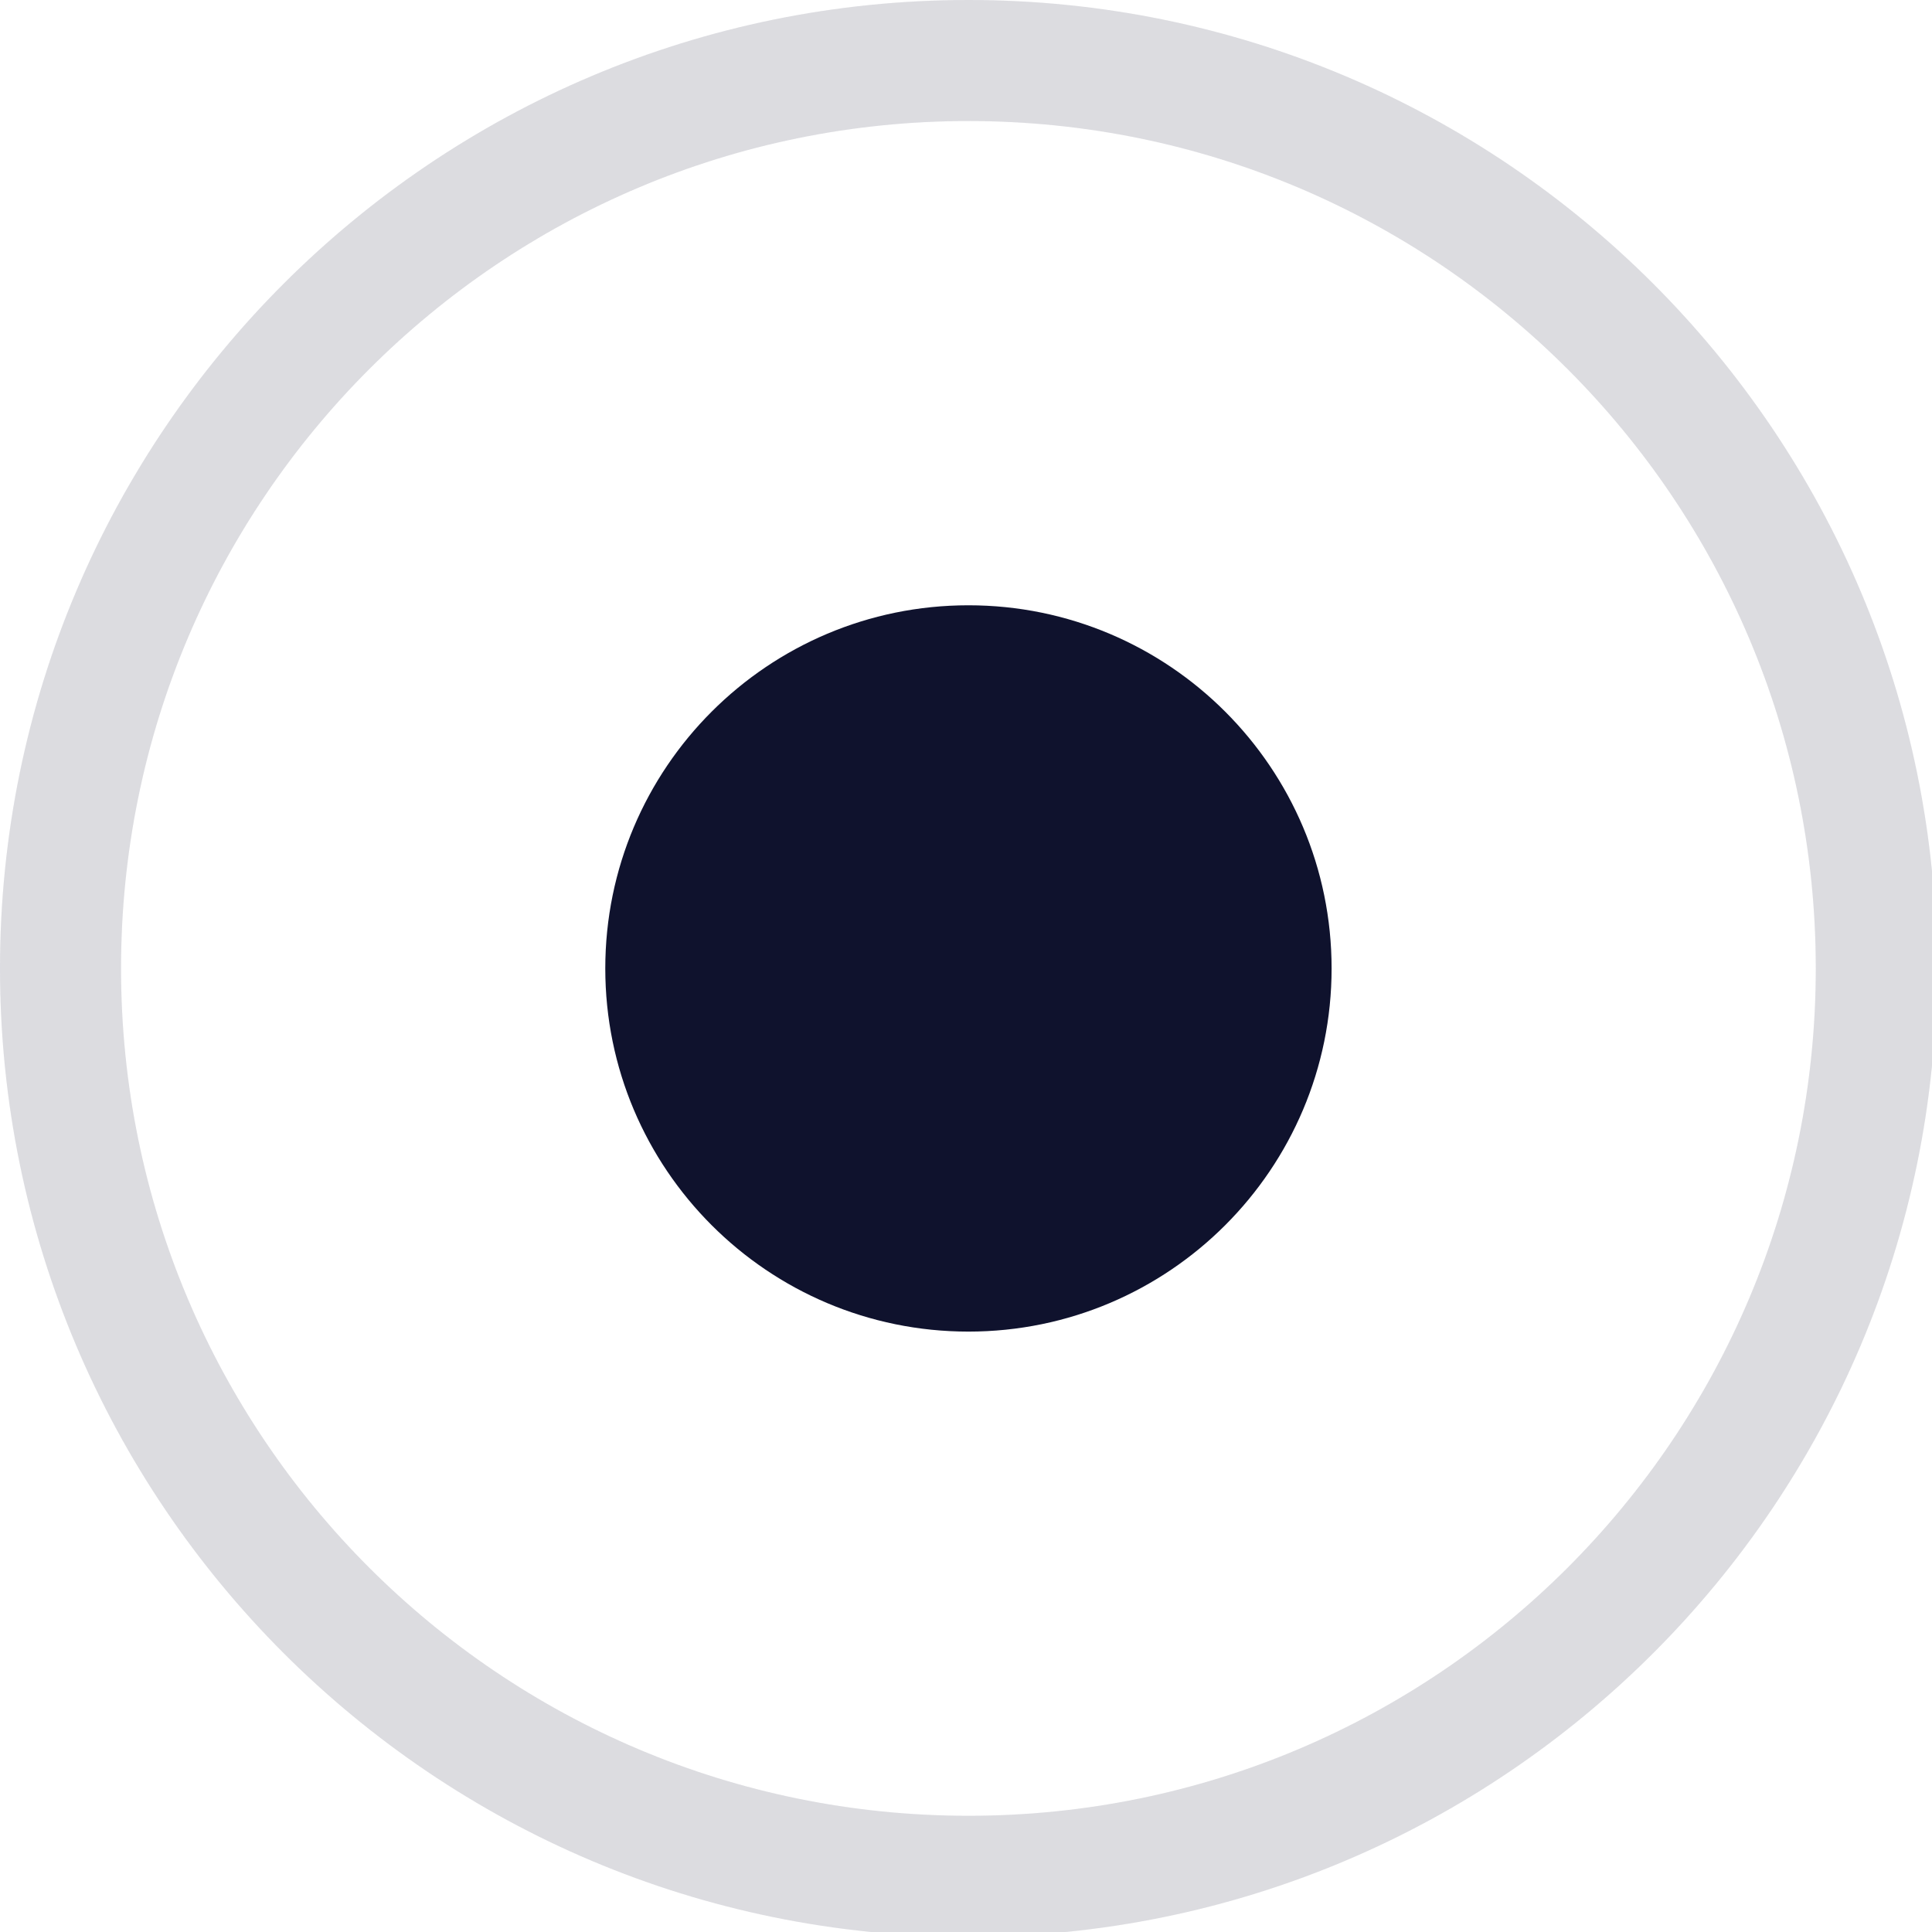
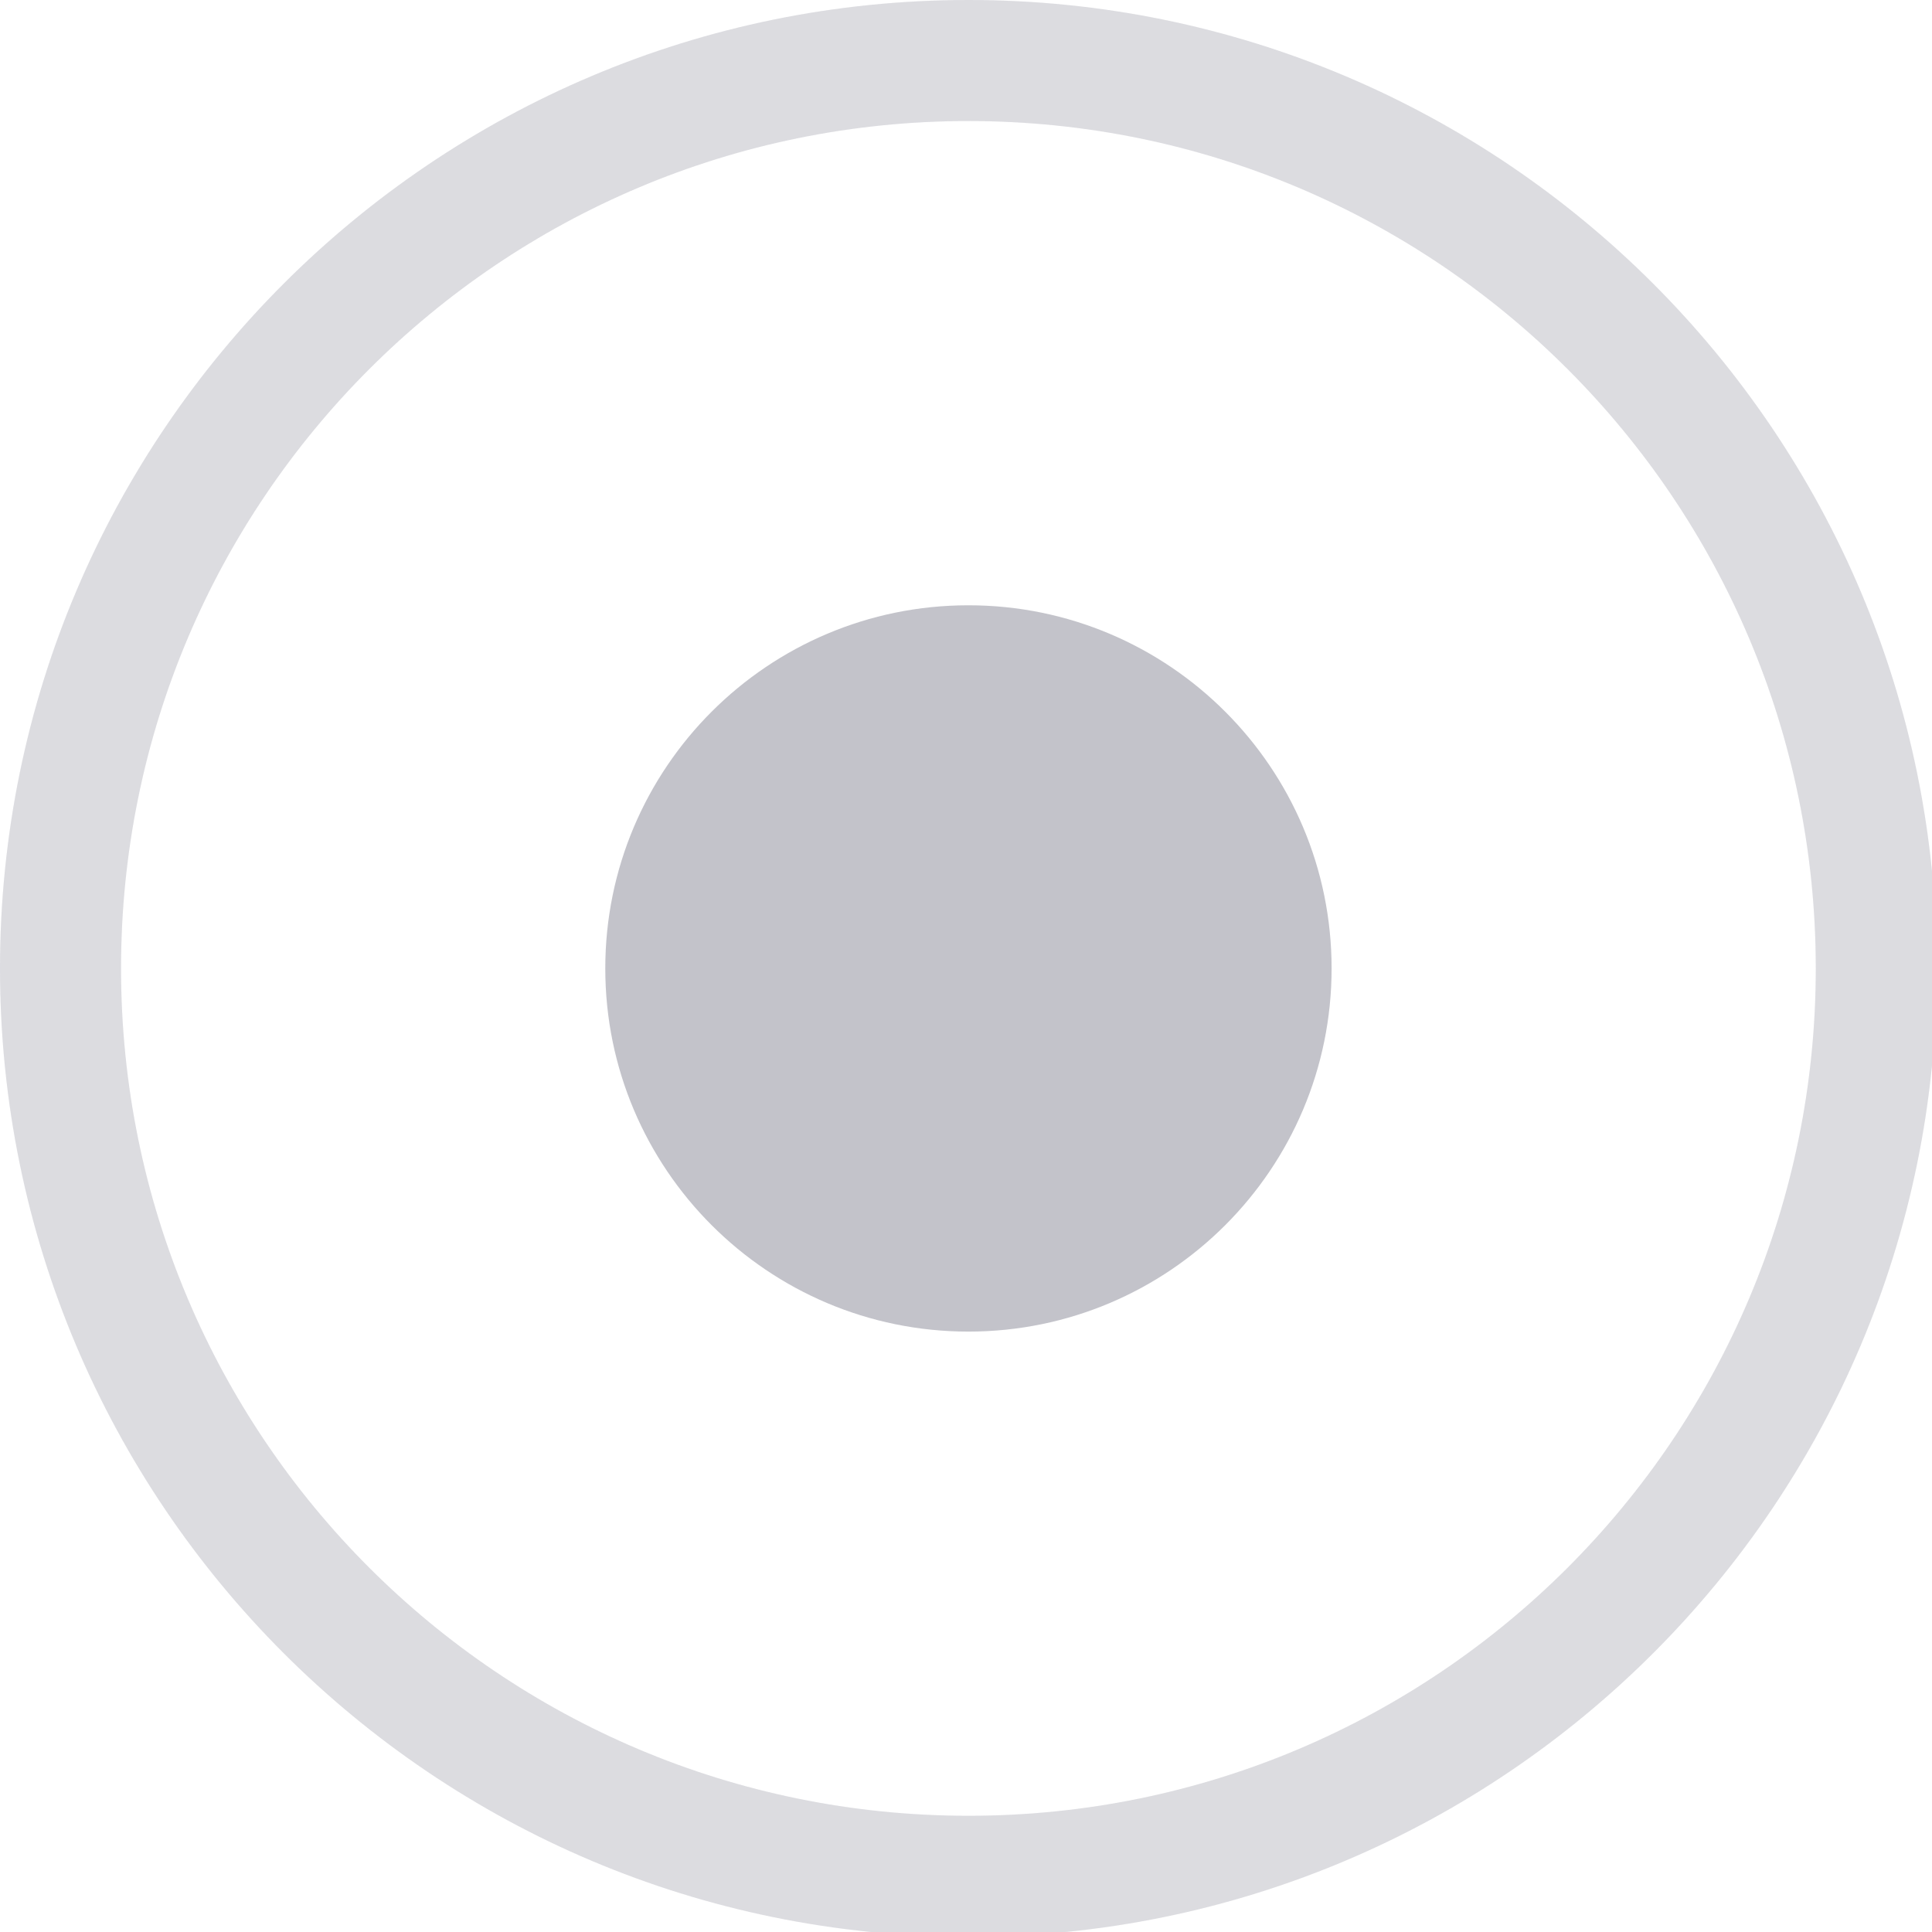
<svg xmlns="http://www.w3.org/2000/svg" width="133pt" height="133pt" viewBox="0 0 133 133" version="1.1">
  <g id="surface1">
    <path style=" stroke:none;fill-rule:nonzero;fill:#c3c3ca;fill-opacity:0.5;" d="M 66.668 0 C 29.852 0 0 29.852 0 66.668 C 0 103.484 29.852 133.332 66.668 133.332 C 103.484 133.332 133.332 103.484 133.332 66.668 C 133.332 29.852 103.484 0 66.668 0 Z M 66.668 8.332 C 98.895 8.332 125 34.441 125 66.668 C 125 98.895 98.895 125 66.668 125 C 34.441 125 8.332 98.895 8.332 66.668 C 8.332 34.441 34.441 8.332 66.668 8.332 Z M 66.668 8.332 " />
    <path style=" stroke:none;fill-rule:nonzero;fill:#c3c3ca;fill-opacity:0.15;" d="M 66.668 0 C 29.852 0 0 29.852 0 66.668 C 0 103.484 29.852 133.332 66.668 133.332 C 103.484 133.332 133.332 103.484 133.332 66.668 C 133.332 29.852 103.484 0 66.668 0 Z M 66.668 8.332 C 98.895 8.332 125 34.441 125 66.668 C 125 98.895 98.895 125 66.668 125 C 34.441 125 8.332 98.895 8.332 66.668 C 8.332 34.441 34.441 8.332 66.668 8.332 Z M 66.668 8.332 " />
-     <path style=" stroke:none;fill-rule:nonzero;fill:#0F122D;fill-opacity:1;" d="M 91.668 66.668 C 91.668 80.469 80.469 91.668 66.668 91.668 C 52.863 91.668 41.668 80.469 41.668 66.668 C 41.668 52.863 52.863 41.668 66.668 41.668 C 80.469 41.668 91.668 52.863 91.668 66.668 Z M 91.668 66.668 " />
+     <path style=" stroke:none;fill-rule:nonzero;fill:#c3c3ca;fill-opacity:1;" d="M 91.668 66.668 C 91.668 80.469 80.469 91.668 66.668 91.668 C 52.863 91.668 41.668 80.469 41.668 66.668 C 41.668 52.863 52.863 41.668 66.668 41.668 C 80.469 41.668 91.668 52.863 91.668 66.668 Z M 91.668 66.668 " />
  </g>
</svg>
